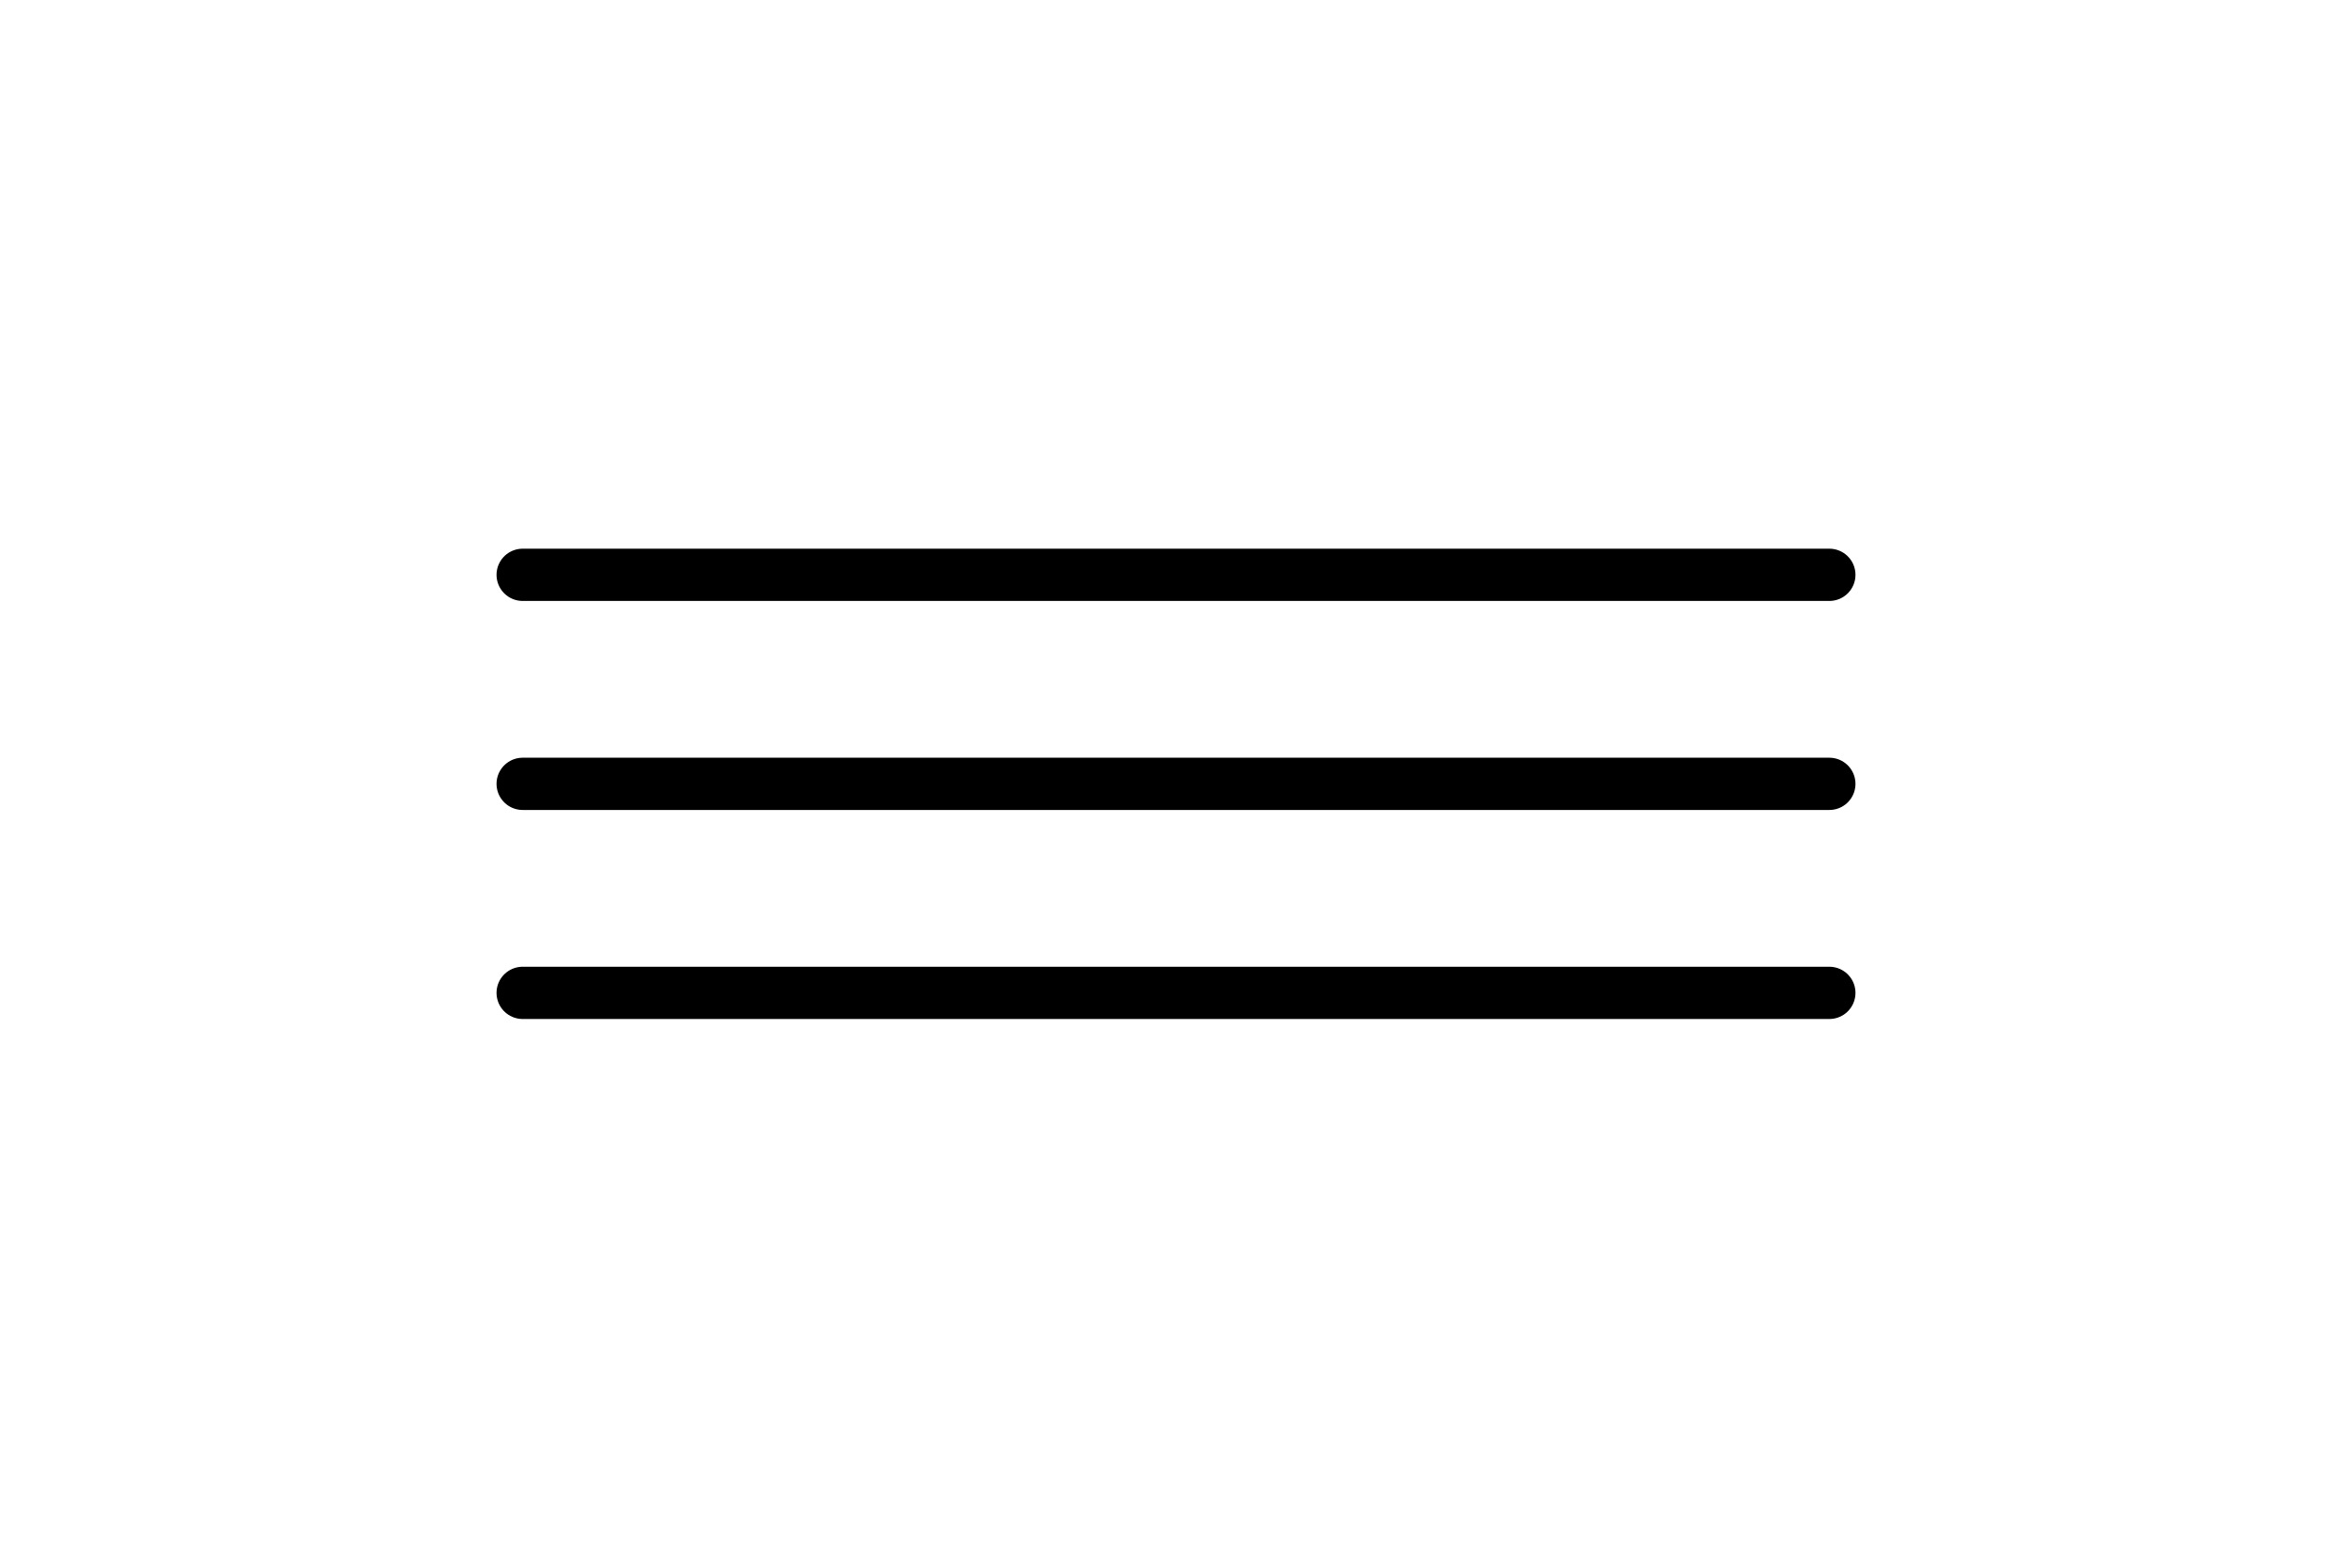
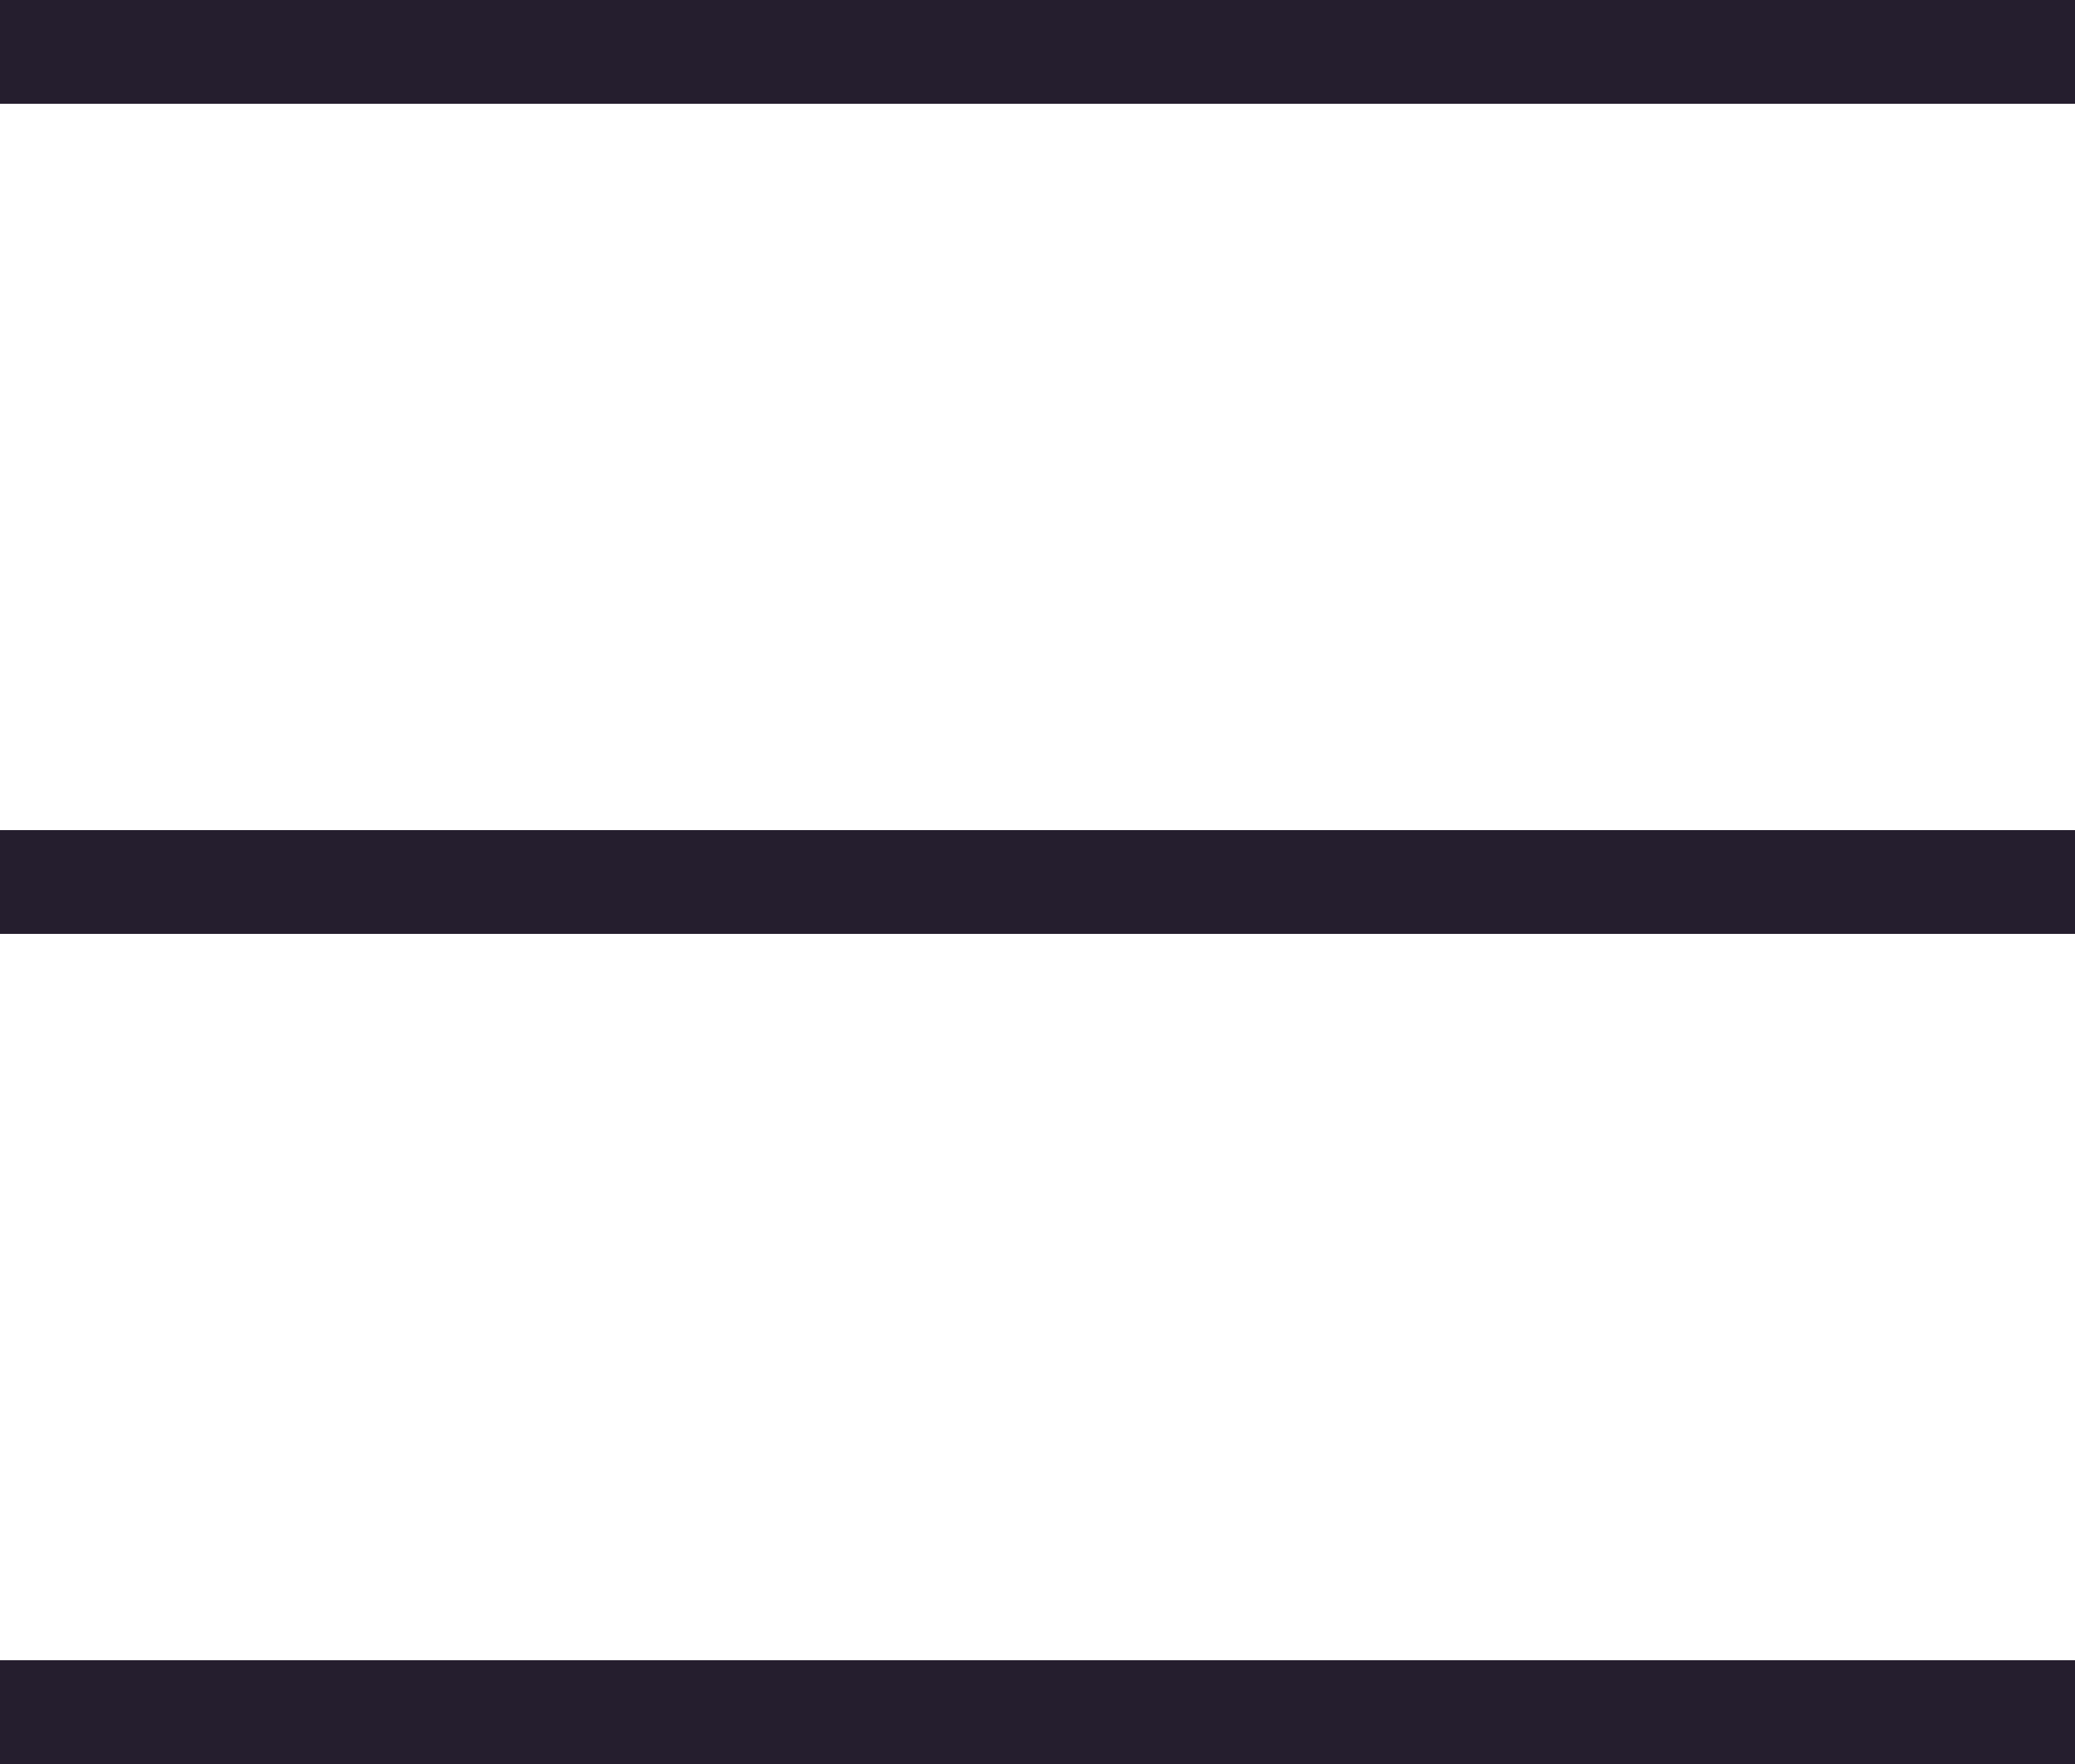
- <svg xmlns="http://www.w3.org/2000/svg" width="90" height="60" viewBox="0 0 90 60" fill="none">
-   <path d="M20 22H70" stroke="currentColor" stroke-width="2" stroke-linecap="round" />
-   <path d="M20 30H70" stroke="currentColor" stroke-width="2" stroke-linecap="round" />
-   <path d="M20 38H70" stroke="currentColor" stroke-width="2" stroke-linecap="round" />
+ <svg xmlns="http://www.w3.org/2000/svg" width="20" height="17" viewBox="0 0 20 17" fill="none">
+   <path d="M0 0.5H20" stroke="#251E2E" />
+   <path d="M0 8.5H20" stroke="#251E2E" />
+   <path d="M0 16.5H20" stroke="#251E2E" />
</svg>
